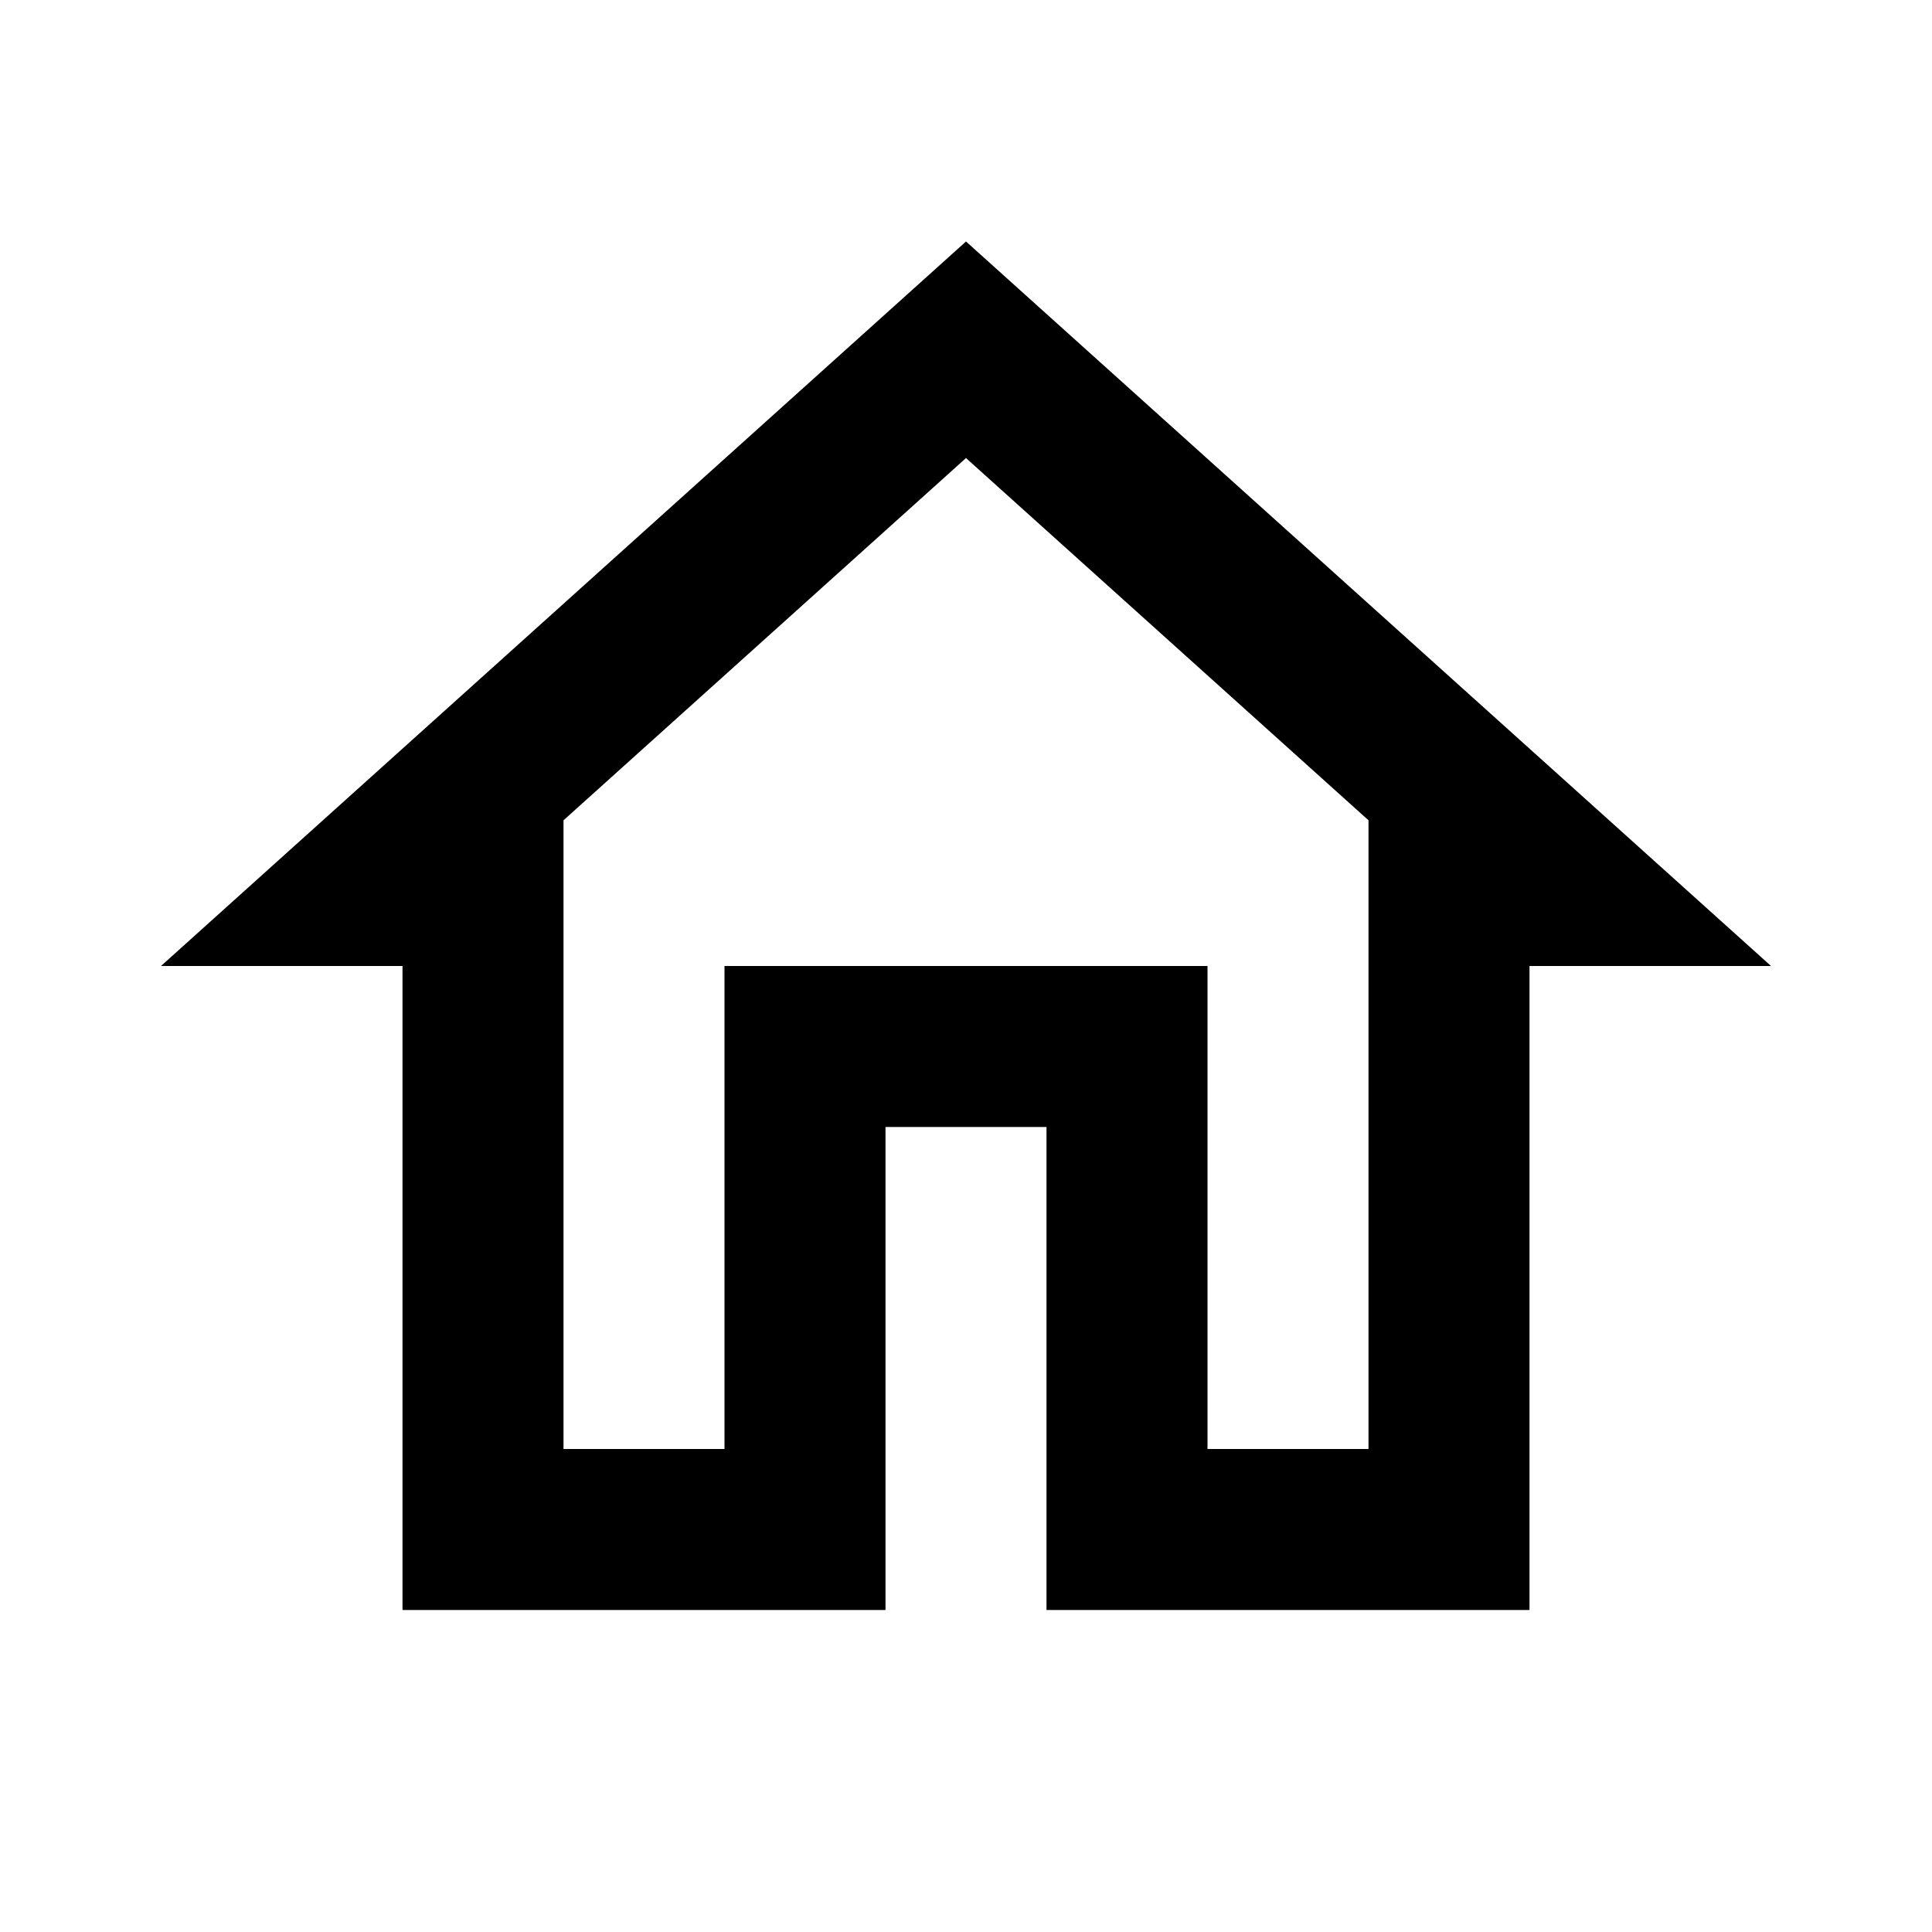
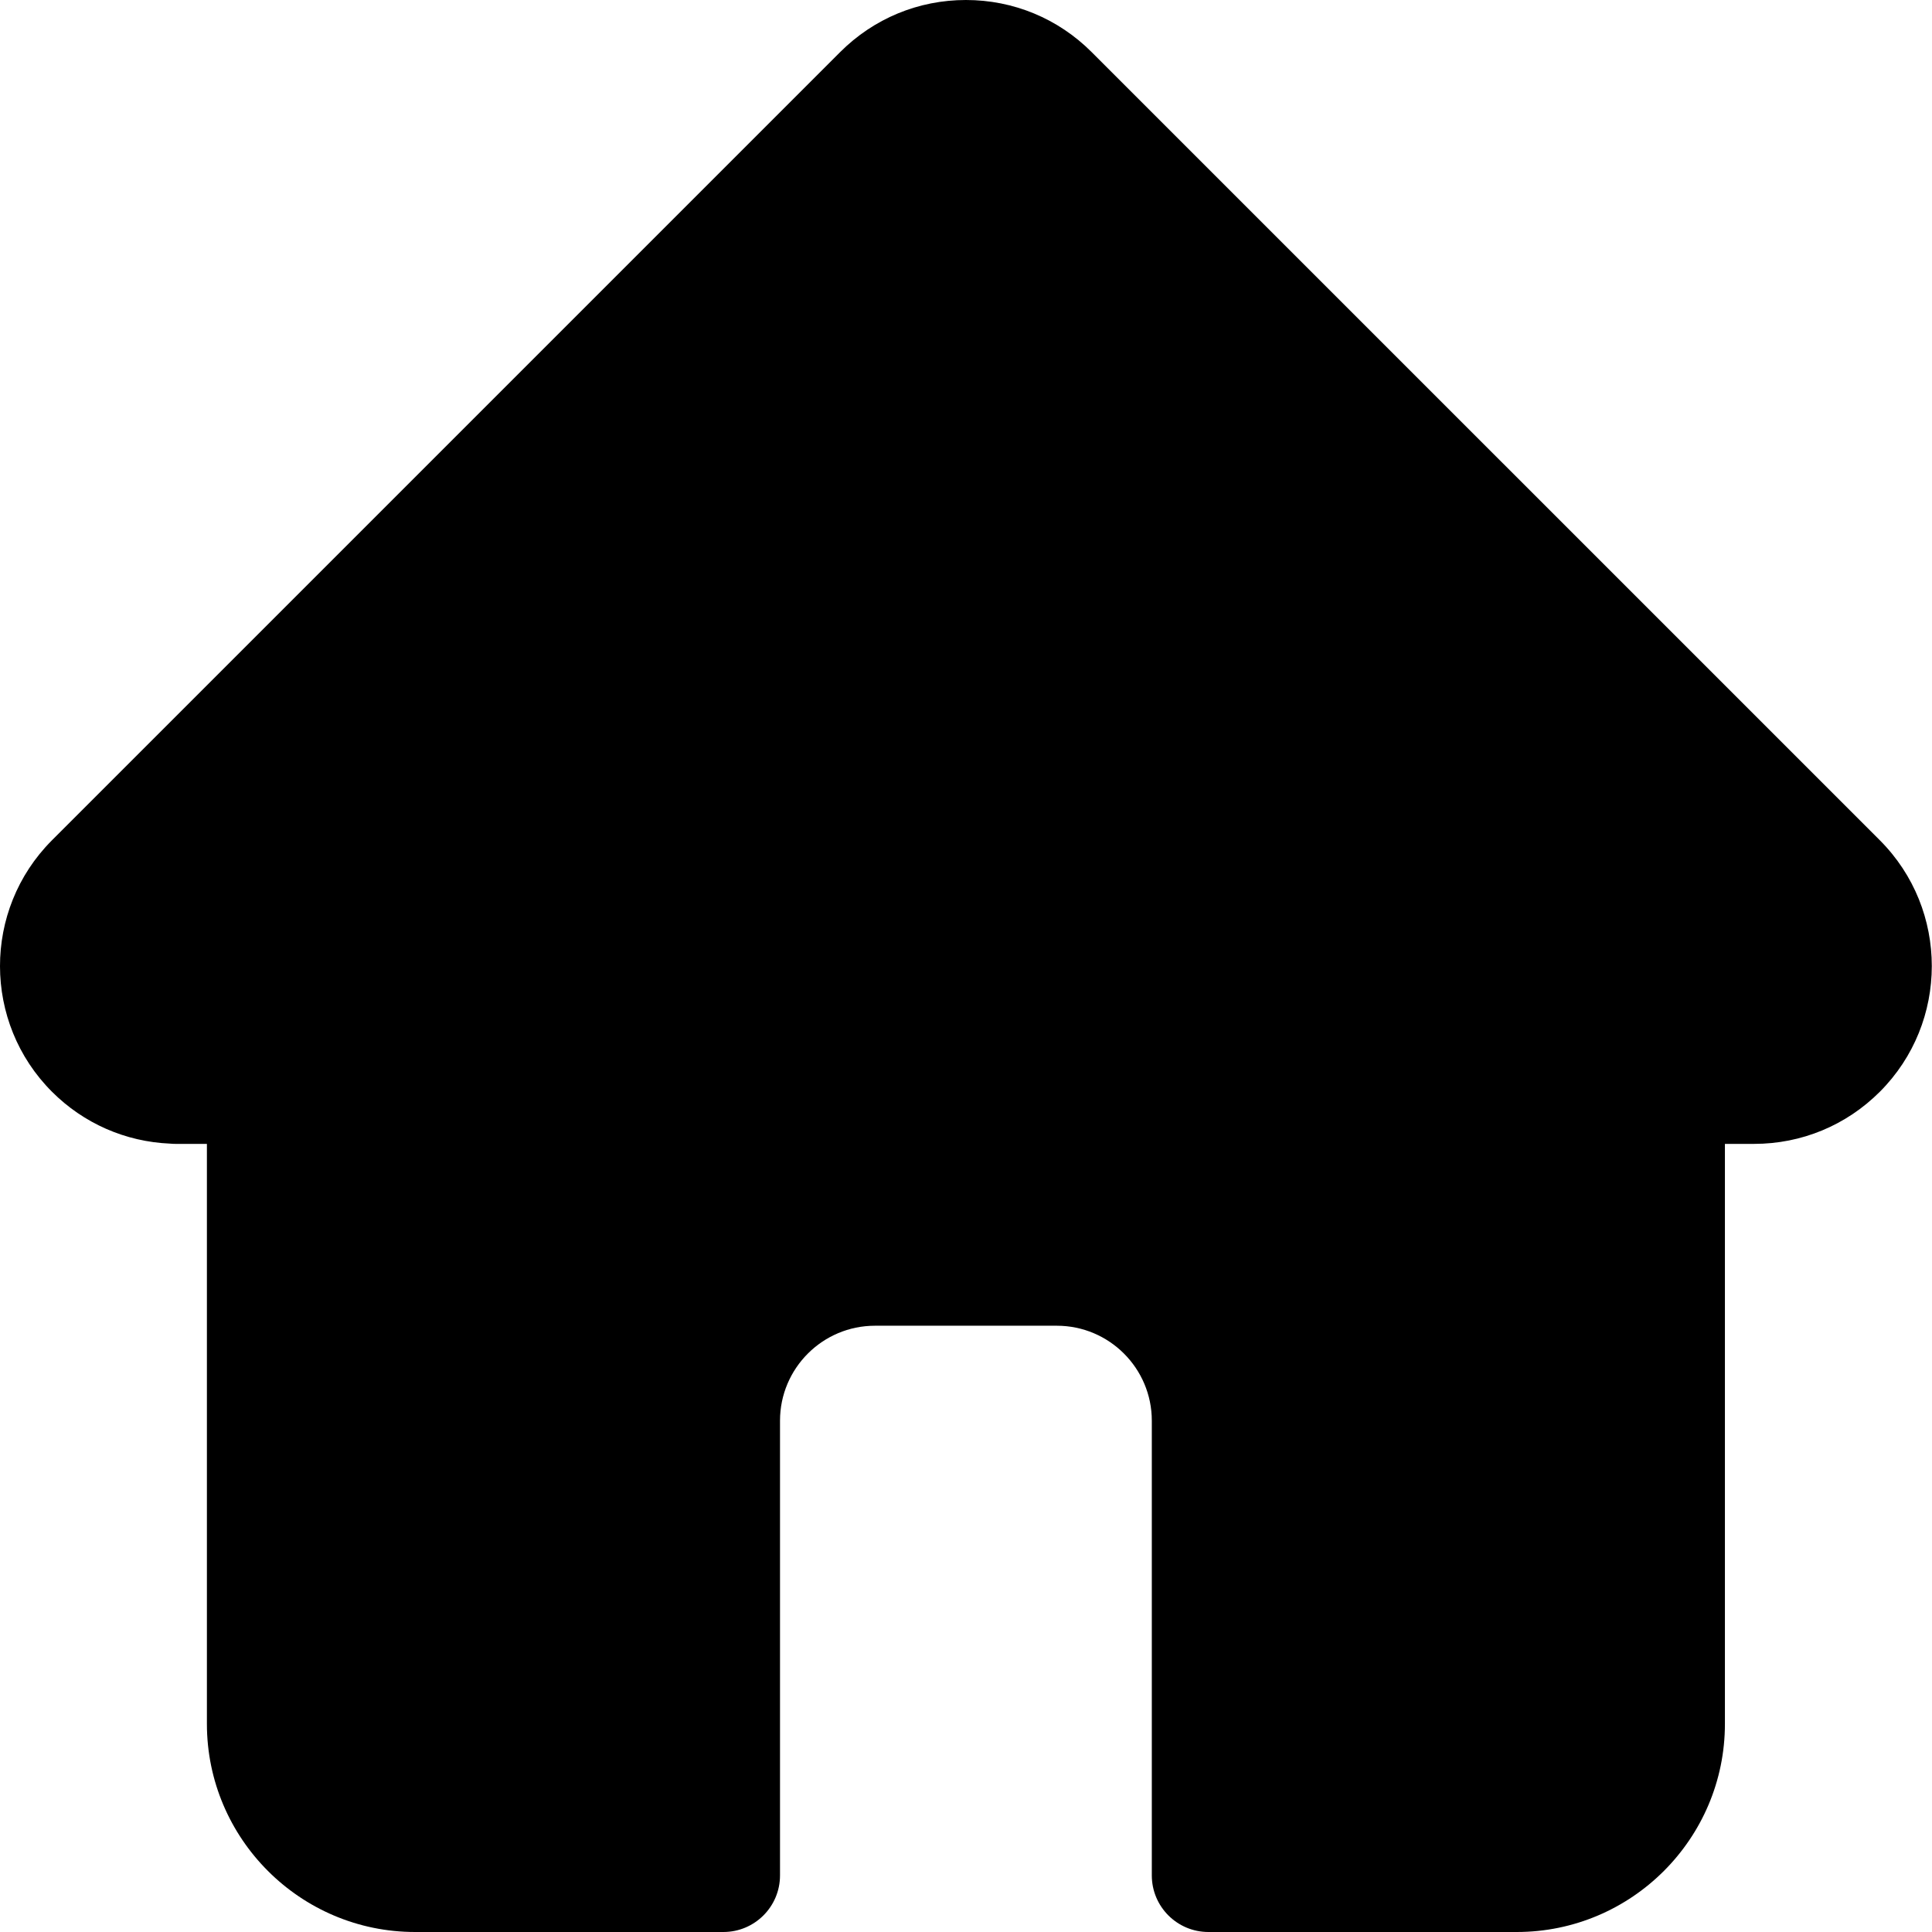
- <svg xmlns="http://www.w3.org/2000/svg" height="24" viewBox="0 0 24 24" width="24">
-   <path d="M0 0h24v24H0V0z" fill="none" />
-   <path d="M12 5.69l5 4.5V18h-2v-6H9v6H7v-7.81l5-4.5M12 3L2 12h3v8h6v-6h2v6h6v-8h3L12 3z" />
+ <svg xmlns="http://www.w3.org/2000/svg" height="512pt" viewBox="0 0 512 512" width="512pt">
+   <path d="m498.195 222.695c-.012-.012-.023-.023-.035-.035l-208.855-208.848c-8.902-8.906-20.738-13.812-33.328-13.812-12.59 0-24.426 4.902-33.332 13.809l-208.746 208.742c-.07.07-.141.145-.211.215-18.281 18.387-18.25 48.219.09 66.559 8.379 8.383 19.445 13.238 31.277 13.746.48.047.965.07 1.453.07h8.324v153.699c0 30.414 24.746 55.16 55.168 55.16h81.711c8.281 0 15-6.715 15-15v-120.5c0-13.879 11.289-25.168 25.168-25.168h48.195c13.879 0 25.168 11.289 25.168 25.168v120.5c0 8.285 6.715 15 15 15h81.711c30.422 0 55.168-24.746 55.168-55.16v-153.699h7.719c12.586 0 24.422-4.902 33.332-13.809 18.359-18.371 18.367-48.254.023-66.637zm0 0" />
</svg>
